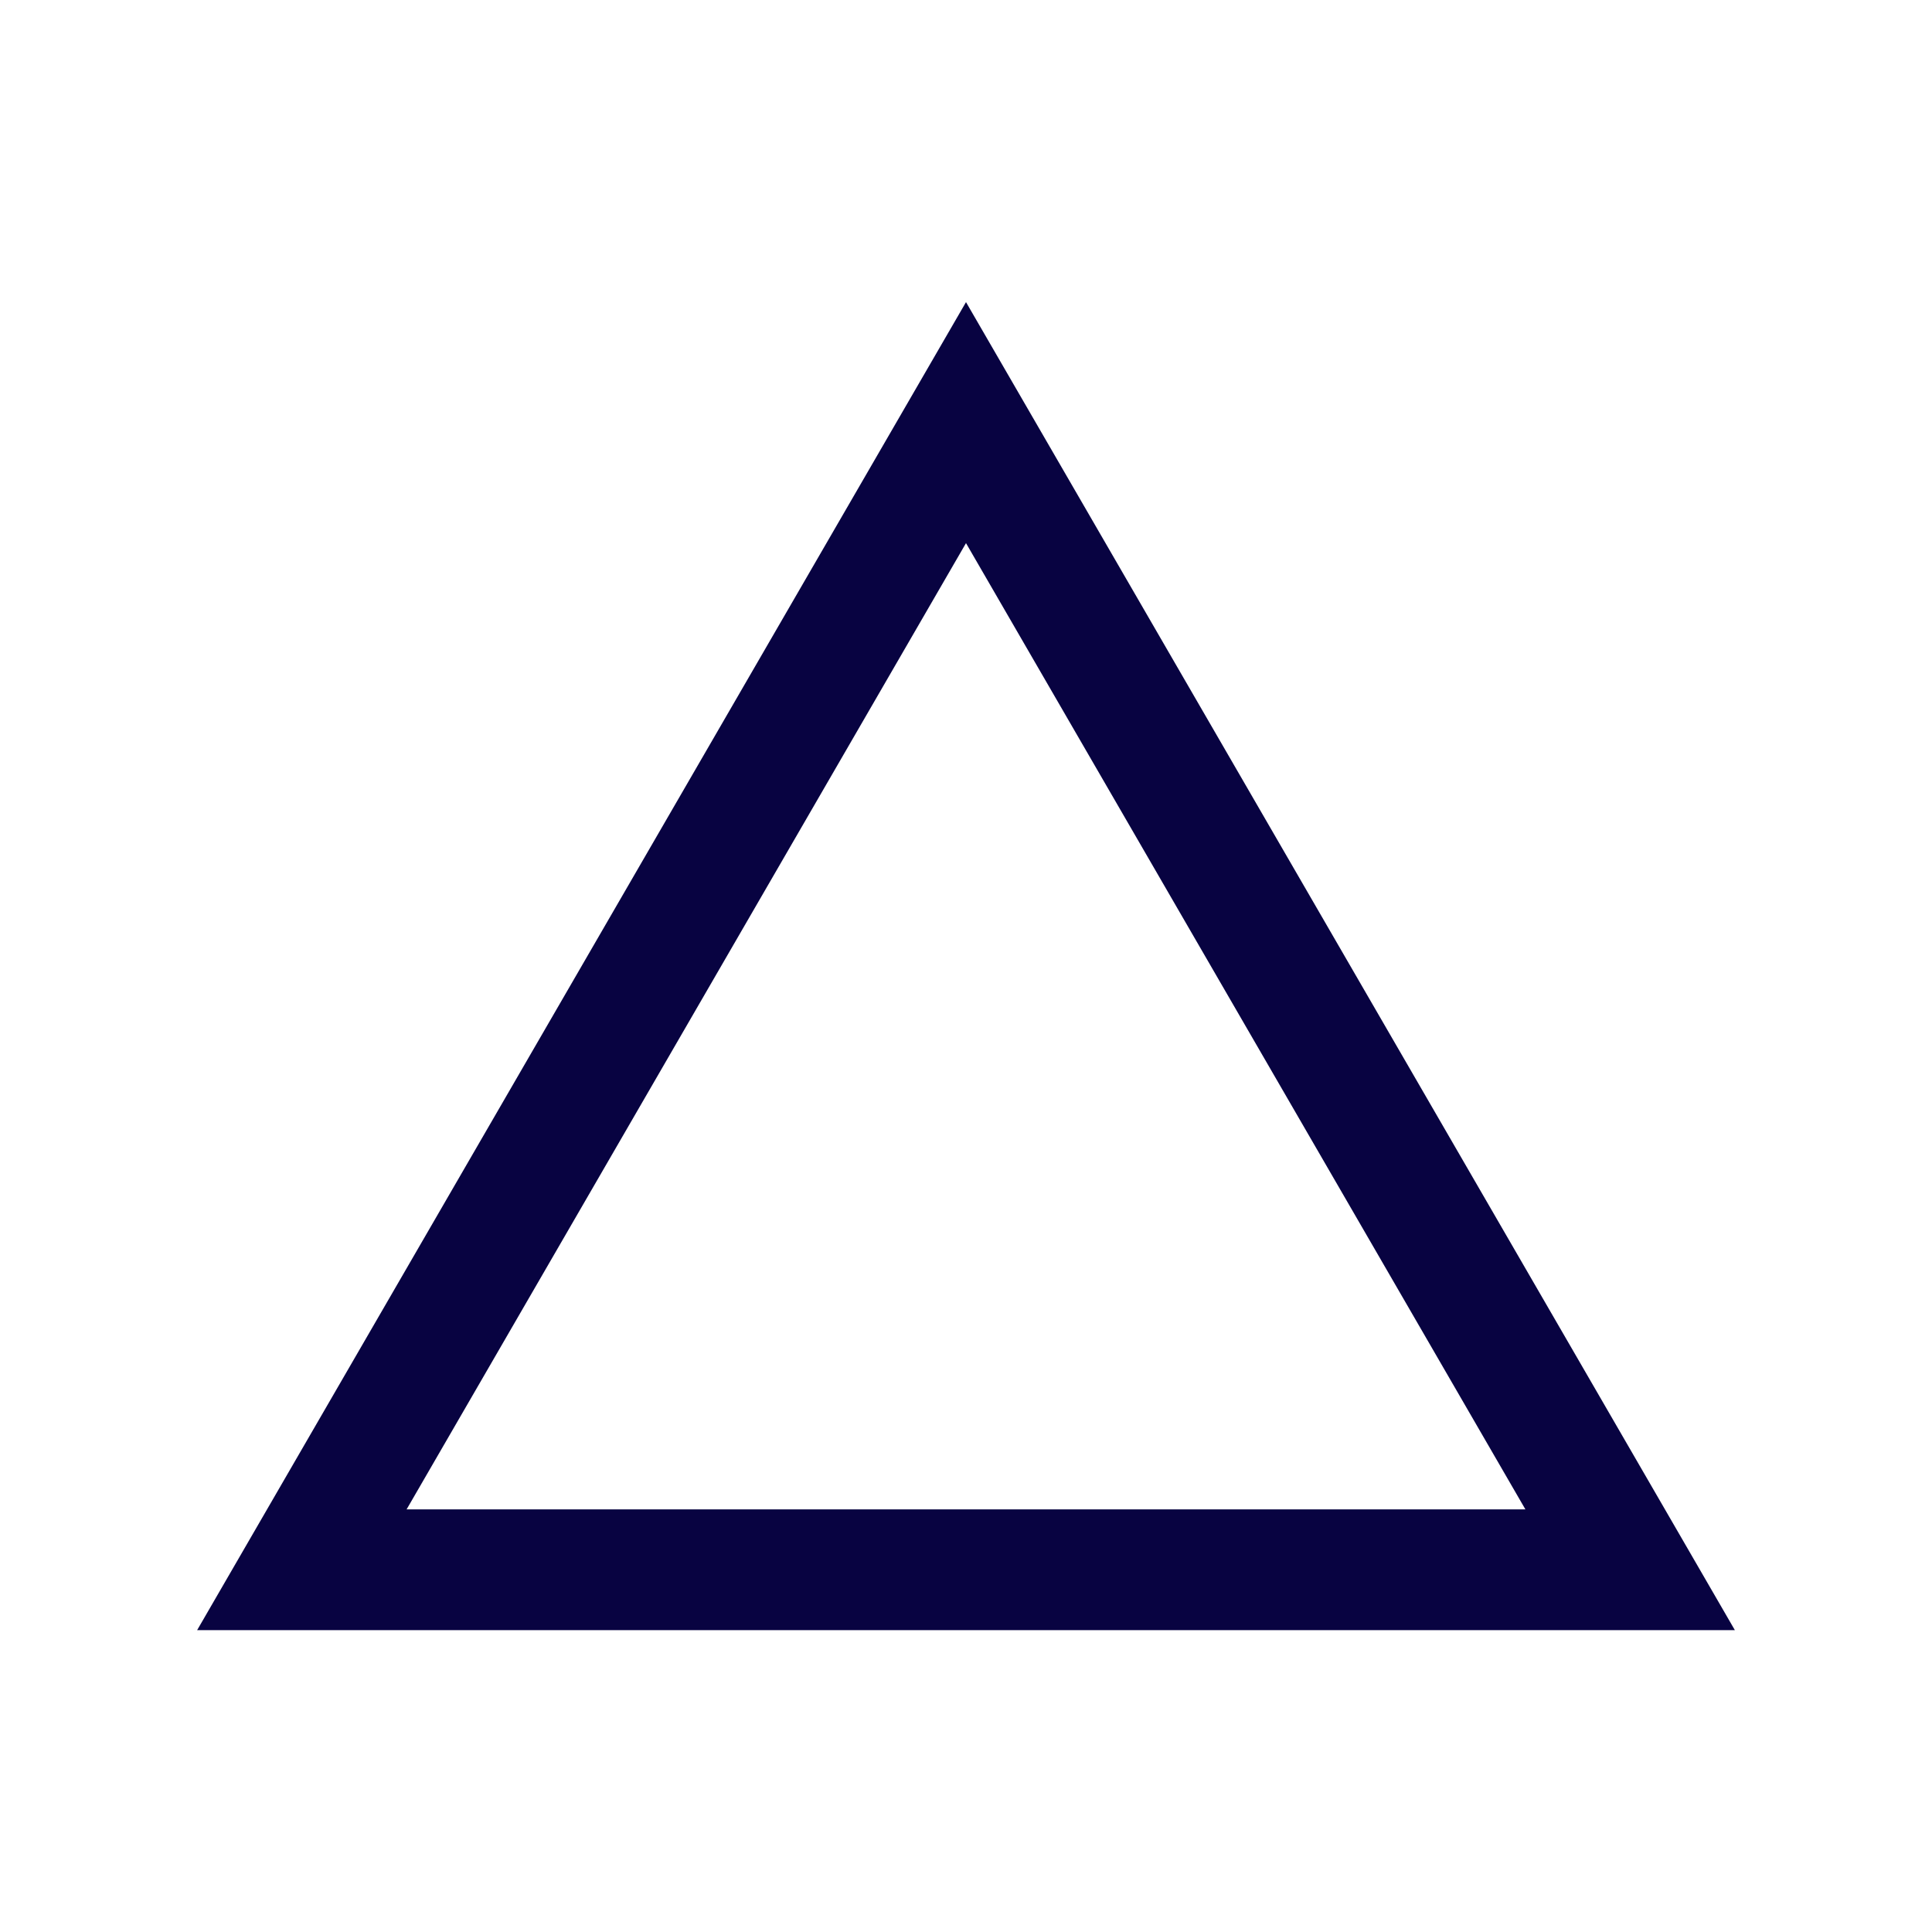
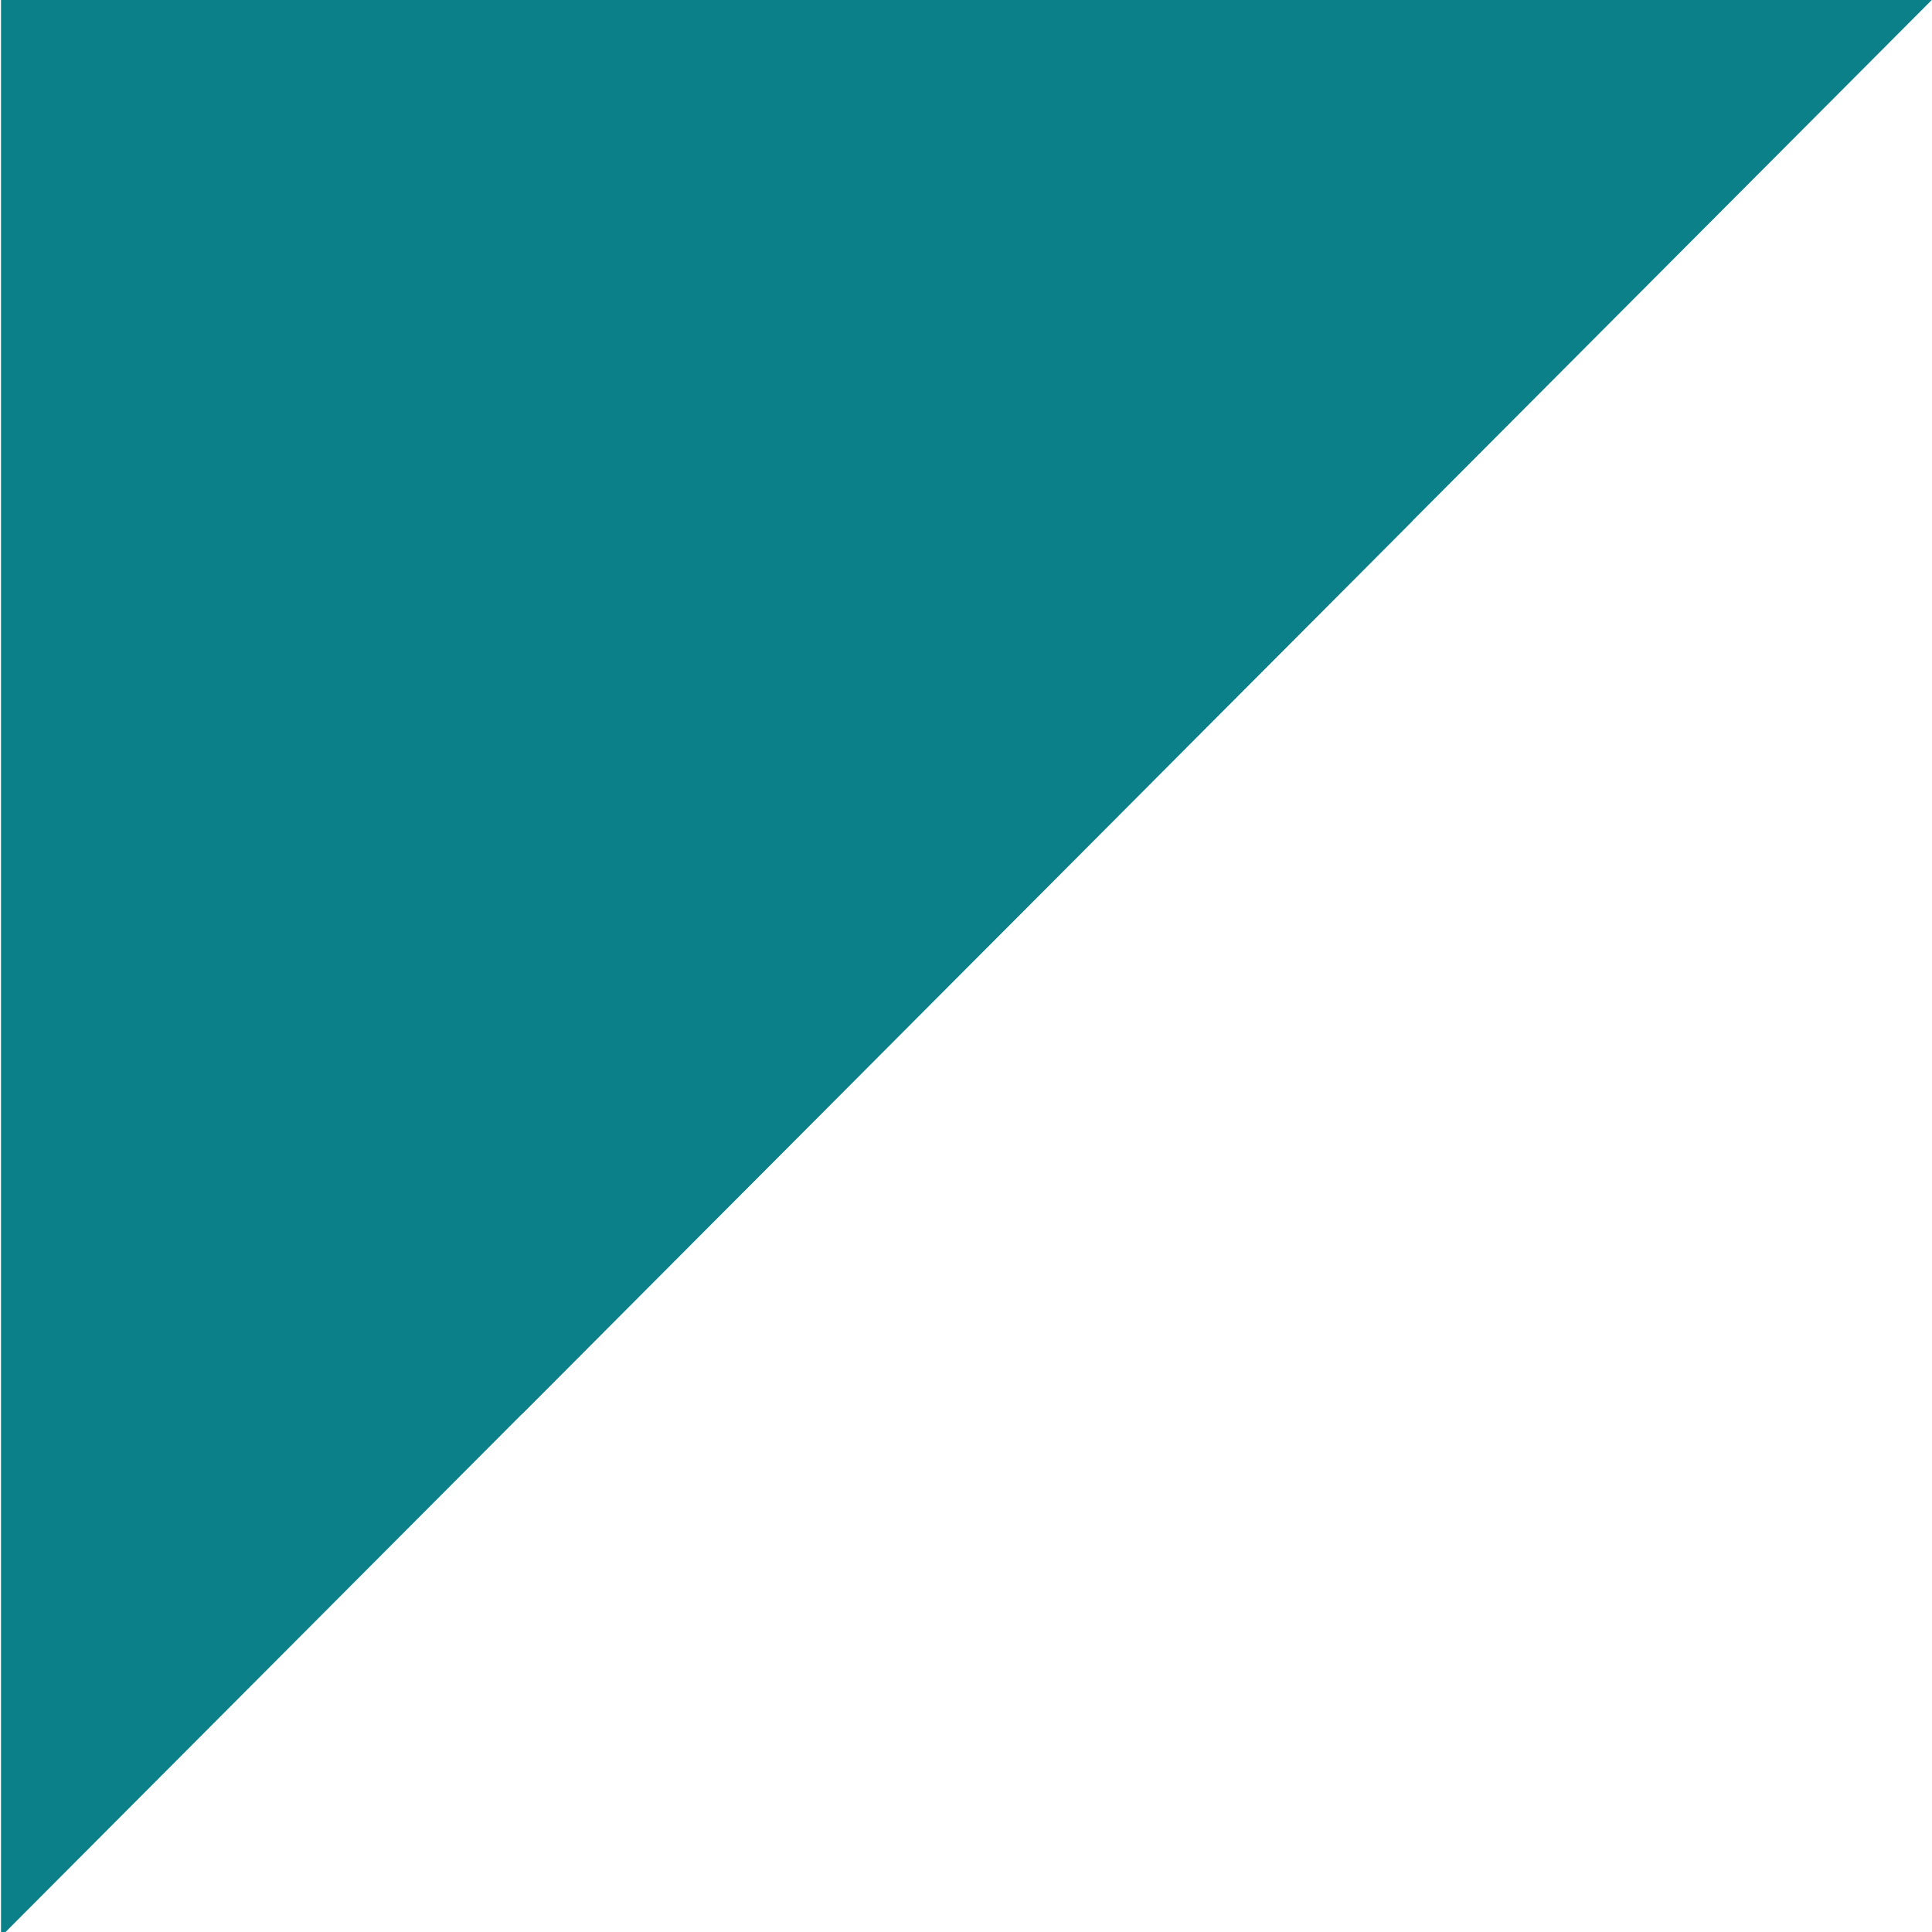
- <svg xmlns="http://www.w3.org/2000/svg" width="800px" height="800px" viewBox="0 0 24 24" fill="none">
-   <path fill-rule="evenodd" clip-rule="evenodd" d="M12 3.753L21.551 20.25H2.449L12 3.753ZM5.051 18.75H18.949L12 6.747L5.051 18.75Z" fill="#080341" />
+ <svg xmlns="http://www.w3.org/2000/svg" height="800px" width="800px" version="1.1" id="Layer_1" viewBox="0 0 512 512" xml:space="preserve" fill="#0b8089" stroke="#0b8089">
+   <g id="SVGRepo_bgCarrier" stroke-width="0" />
+   <g id="SVGRepo_tracerCarrier" stroke-linecap="round" stroke-linejoin="round" />
+   <g id="SVGRepo_iconCarrier">
+     <polygon style="fill:#0b8089;" points="0.768,512 0.768,0 511.232,0 " />
+     <polygon points="138.8,373.552 138.8,138.448 373.2,138.448 " />
+   </g>
</svg>
